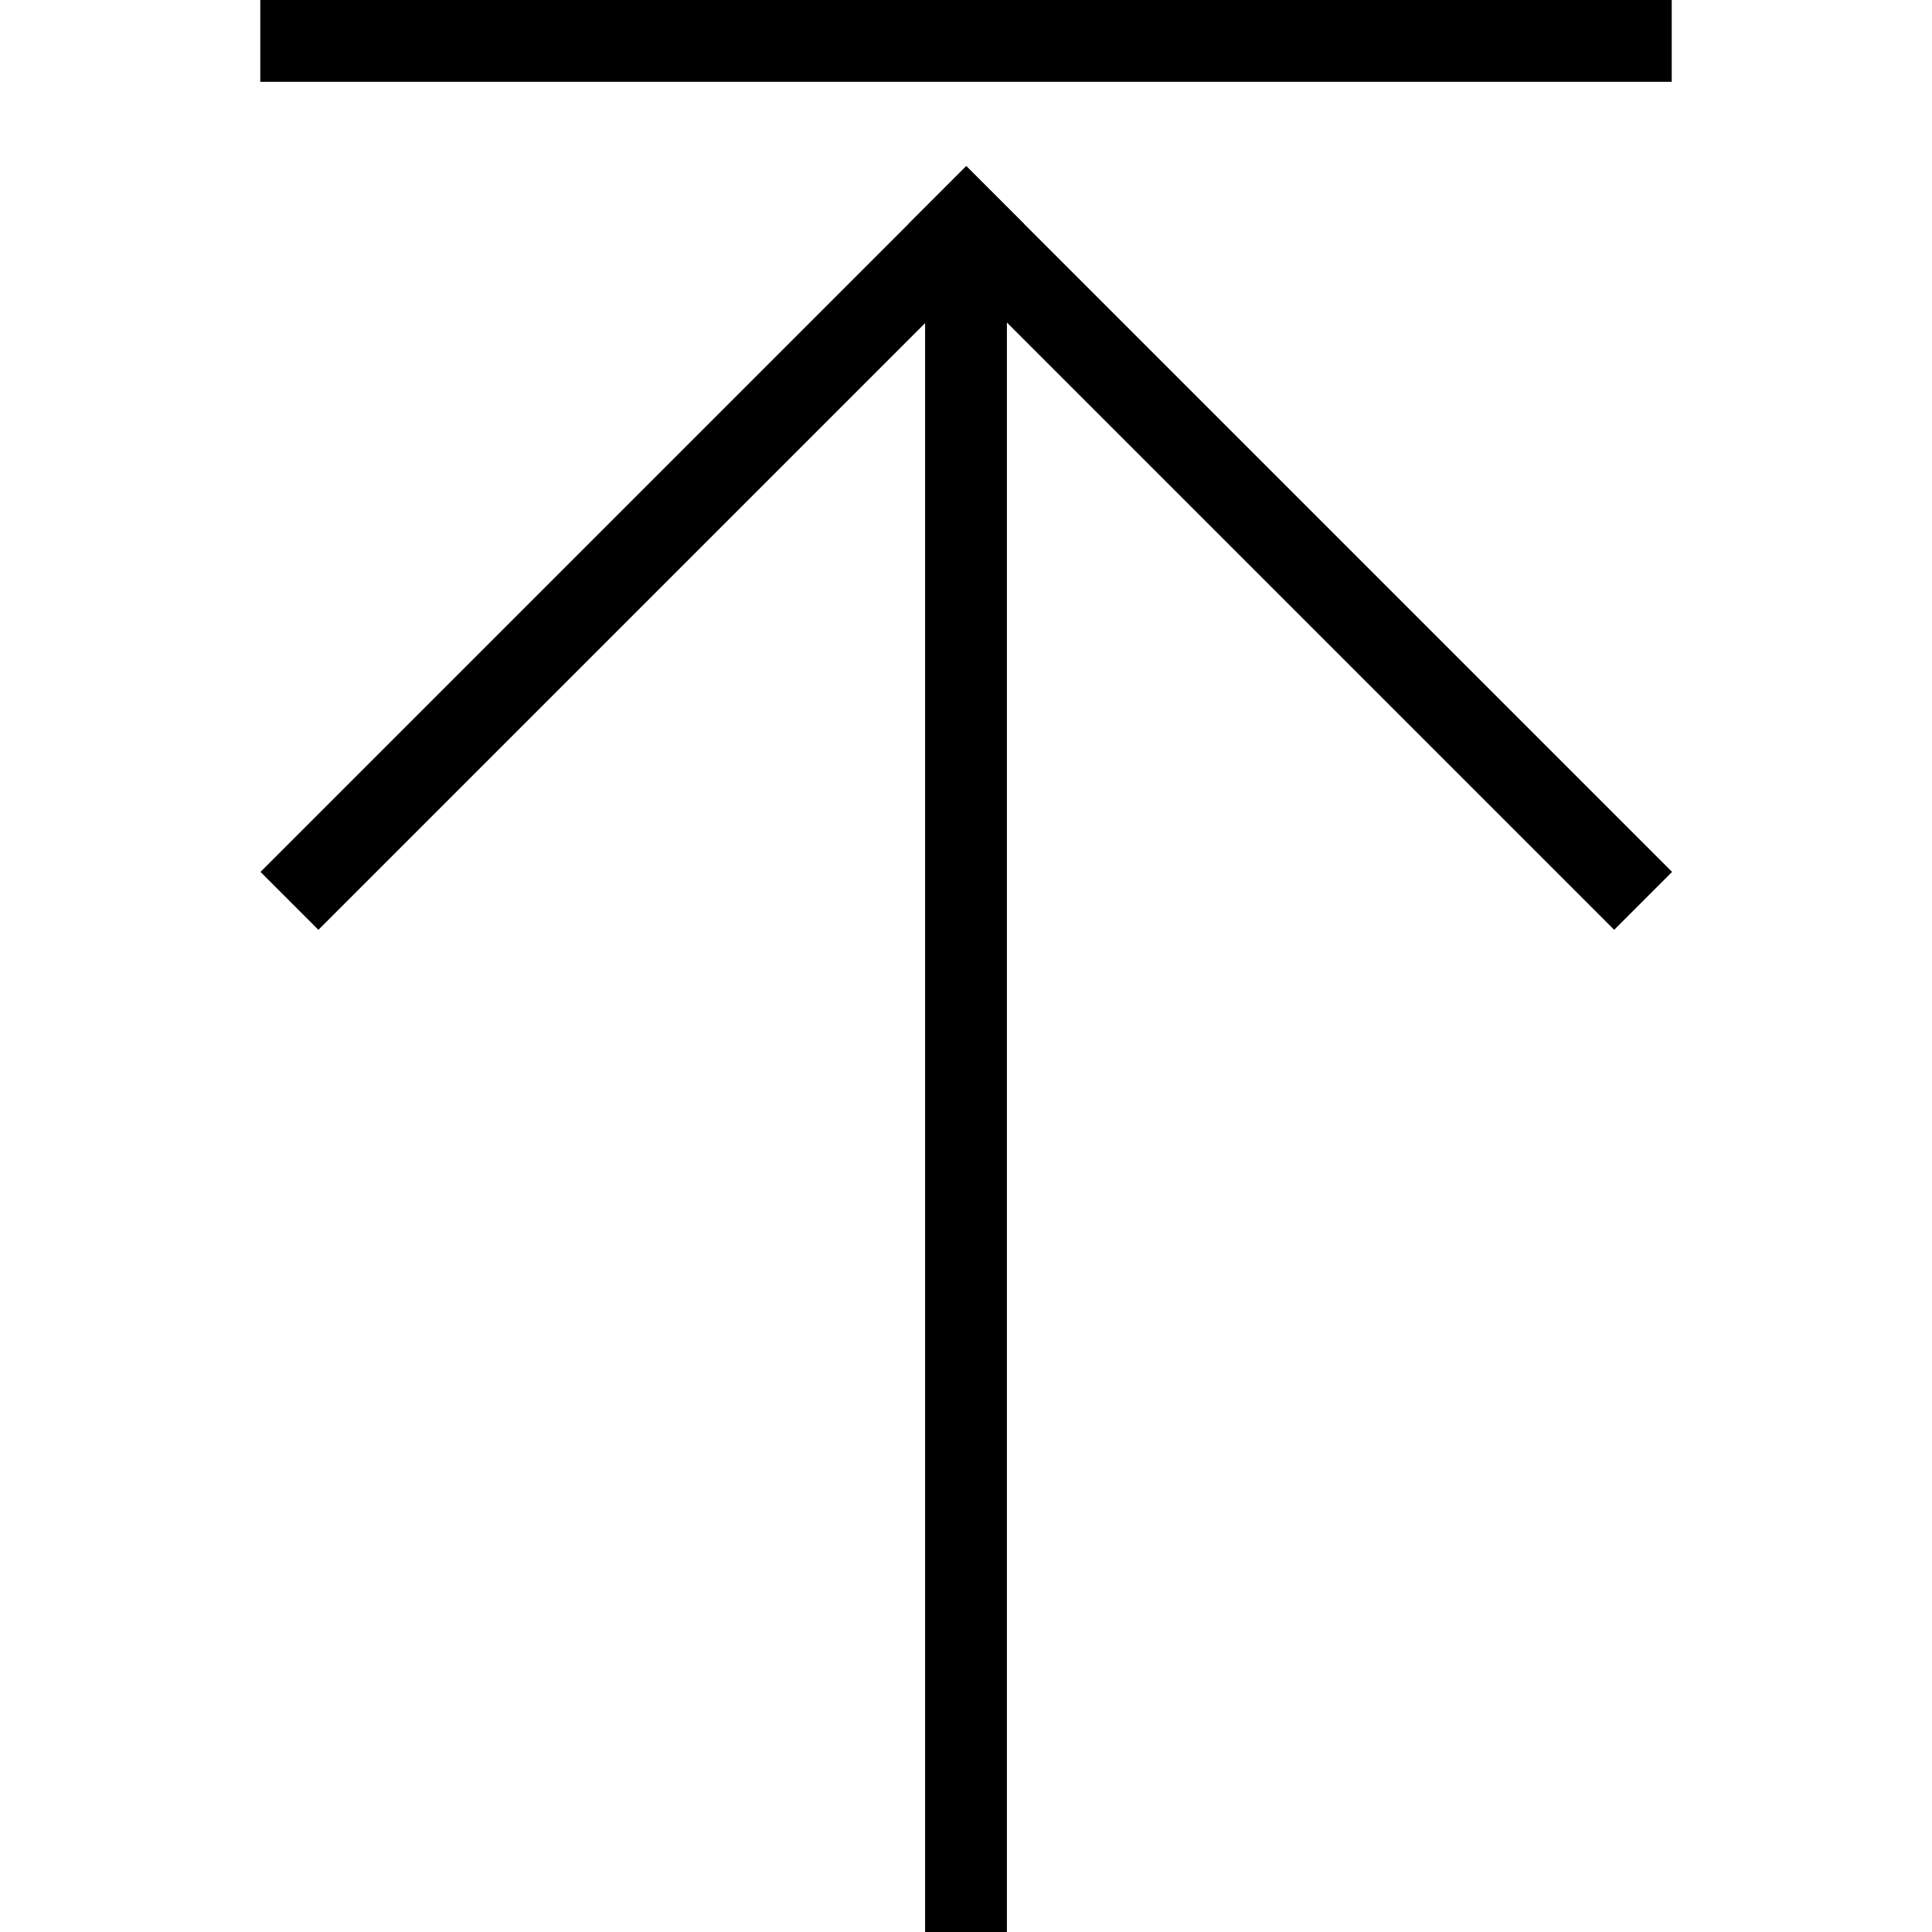
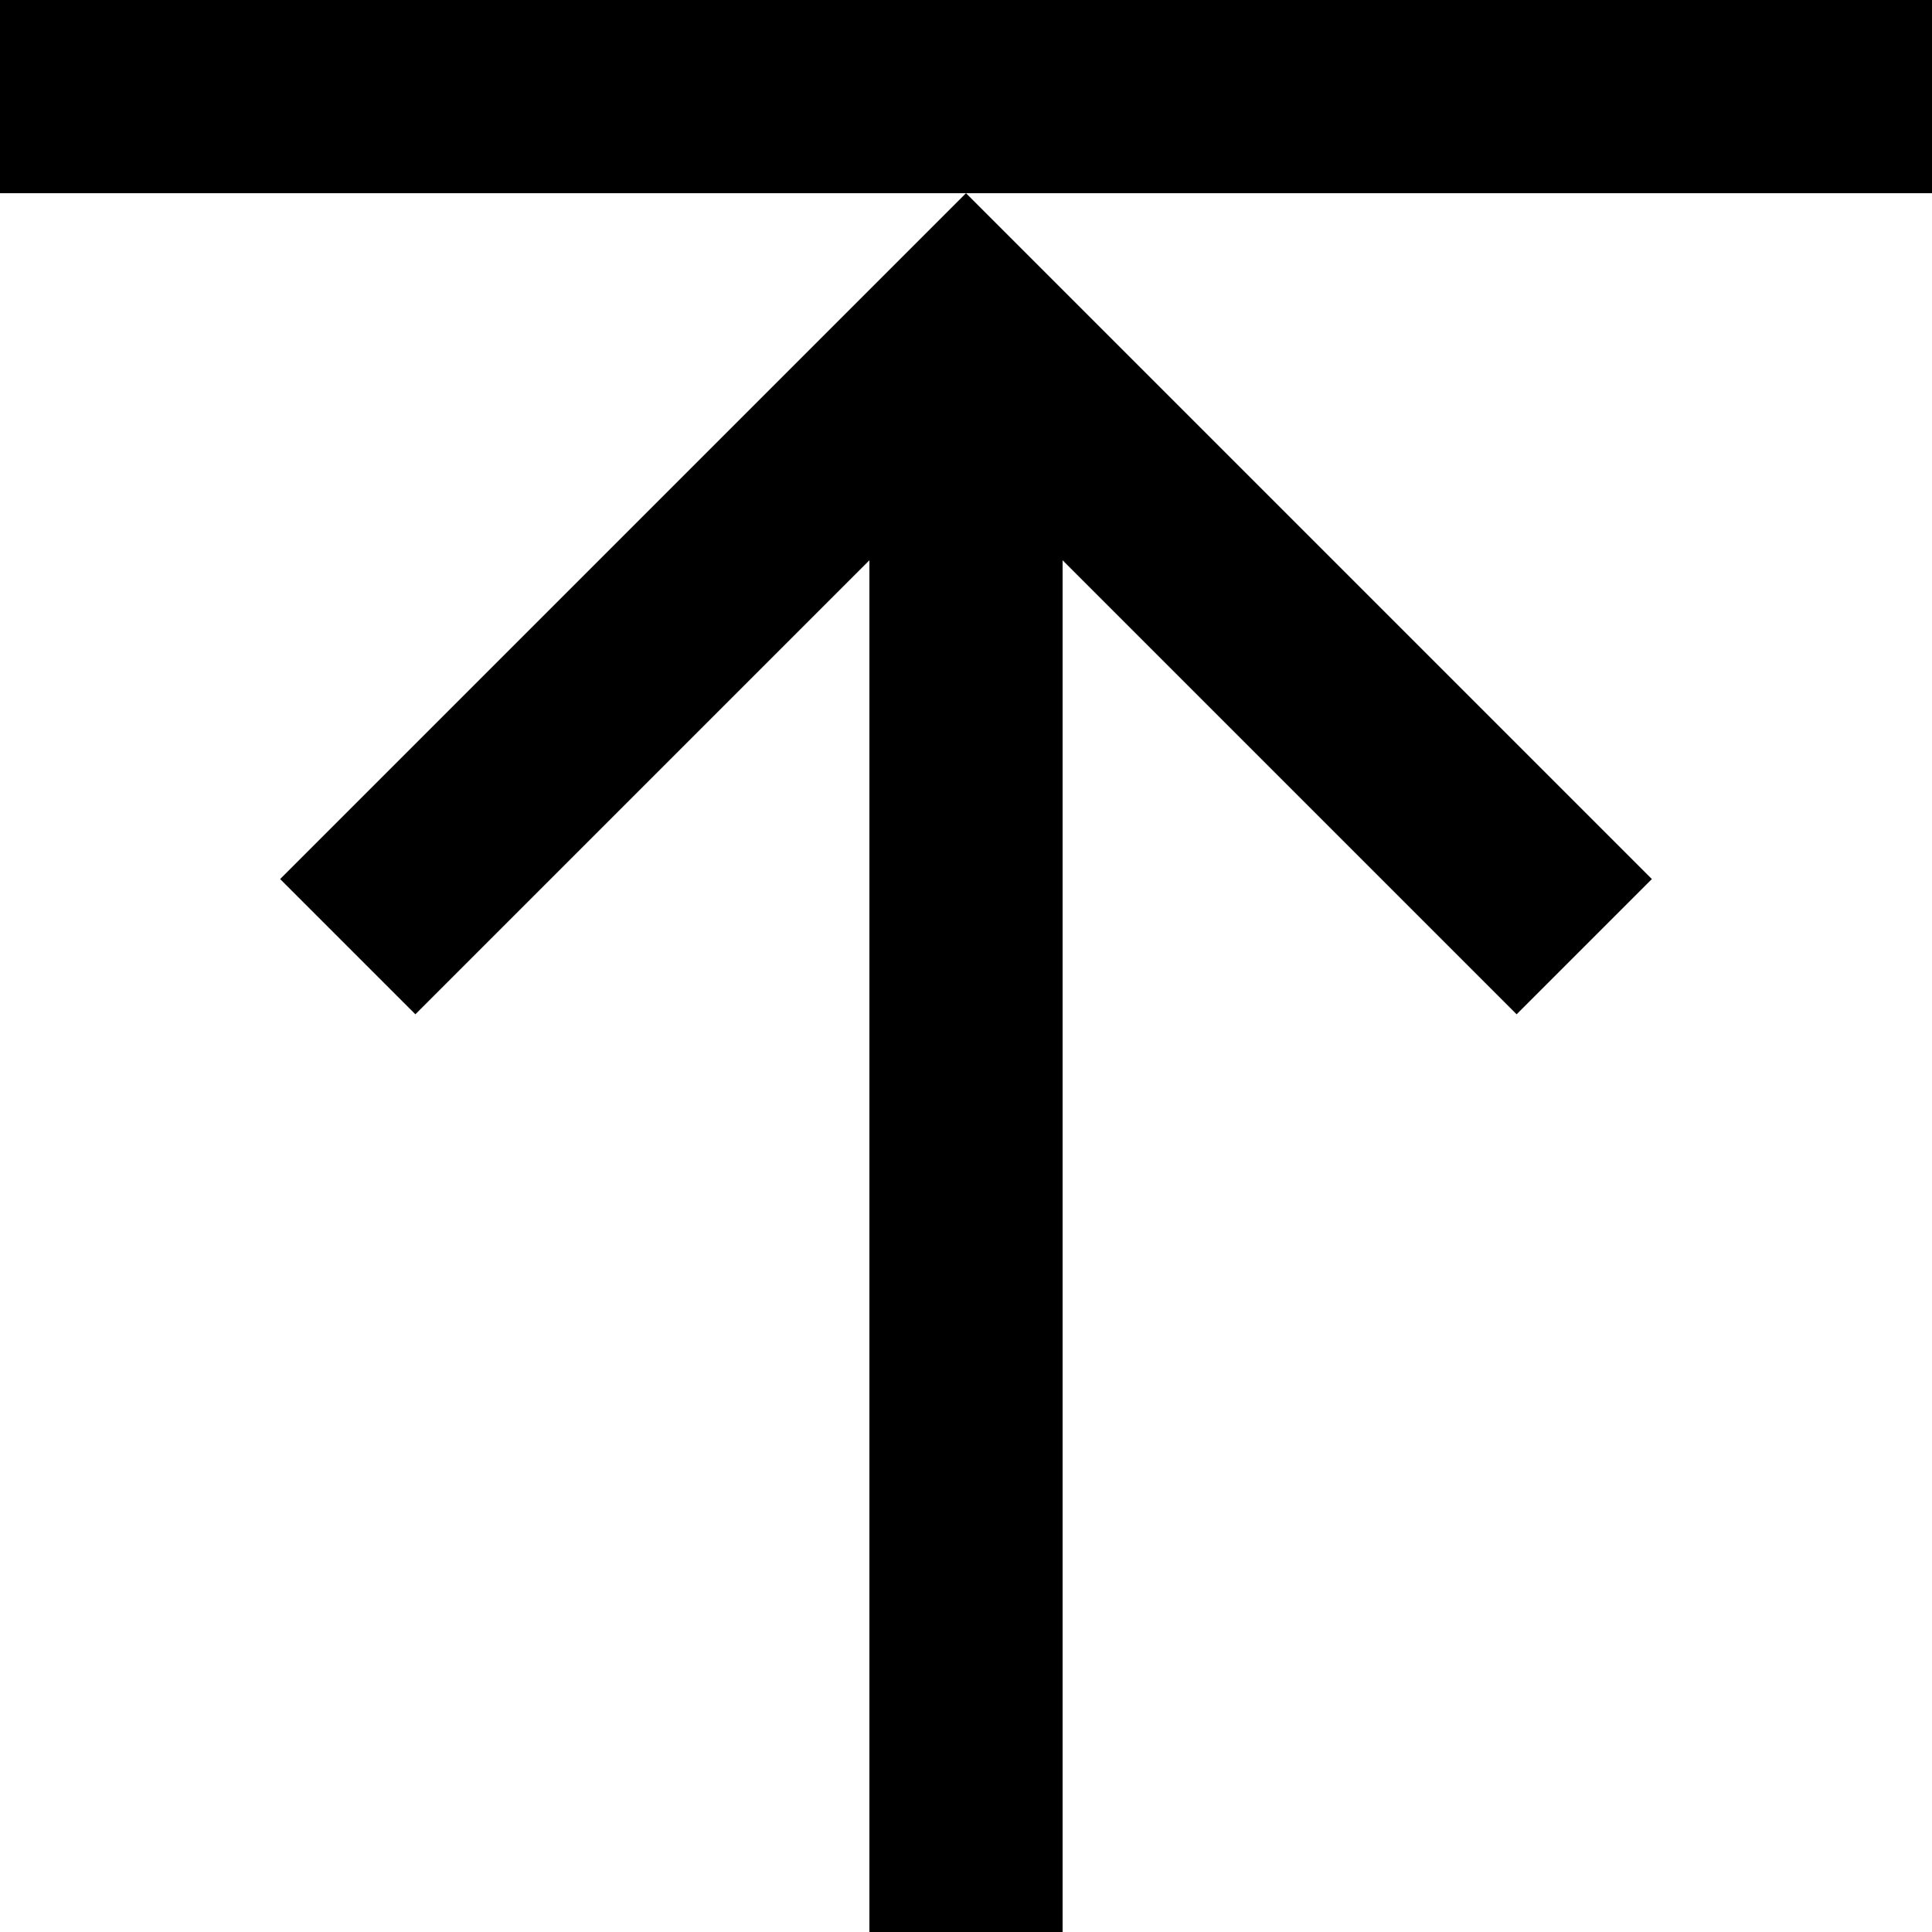
- <svg xmlns="http://www.w3.org/2000/svg" width="1299" height="1299" xml:space="preserve" overflow="hidden">
-   <g>
-     <rect x="0" y="0" width="1299" height="1299" fill="#000000" fill-opacity="0" />
-     <path d="M214.066 625.16 175.142 586.237 649.687 111.692 688.611 150.616Z" fill-rule="evenodd" />
-     <path d="M1124.23 586.237 1085.31 625.161 610.764 150.616 649.687 111.692Z" fill-rule="evenodd" />
-     <rect x="622" y="179" width="55" height="1120" />
-     <rect x="175" y="0" width="949" height="55" />
+ <svg xmlns="http://www.w3.org/2000/svg" width="20" height="20" viewBox="0 0 0.2 0.2" version="1.1" id="svg1">
+   <defs id="defs1" />
+   <g id="layer1">
+     <rect style="fill:#000000;fill-opacity:1;stroke-width:0.01" id="rect102" width="0.2" height="0.02" x="0" y="0" />
+     <path id="rect6" style="fill:#000000;stroke-width:0.01" d="m 0.11,0.2 0,-0.142 0.047,0.047 0.014,-0.014 L 0.114,0.034 0.1,0.02 l -0.014,0.014 -0.057,0.057 0.014,0.014 0.047,-0.047 0,0.142 z" />
  </g>
</svg>
